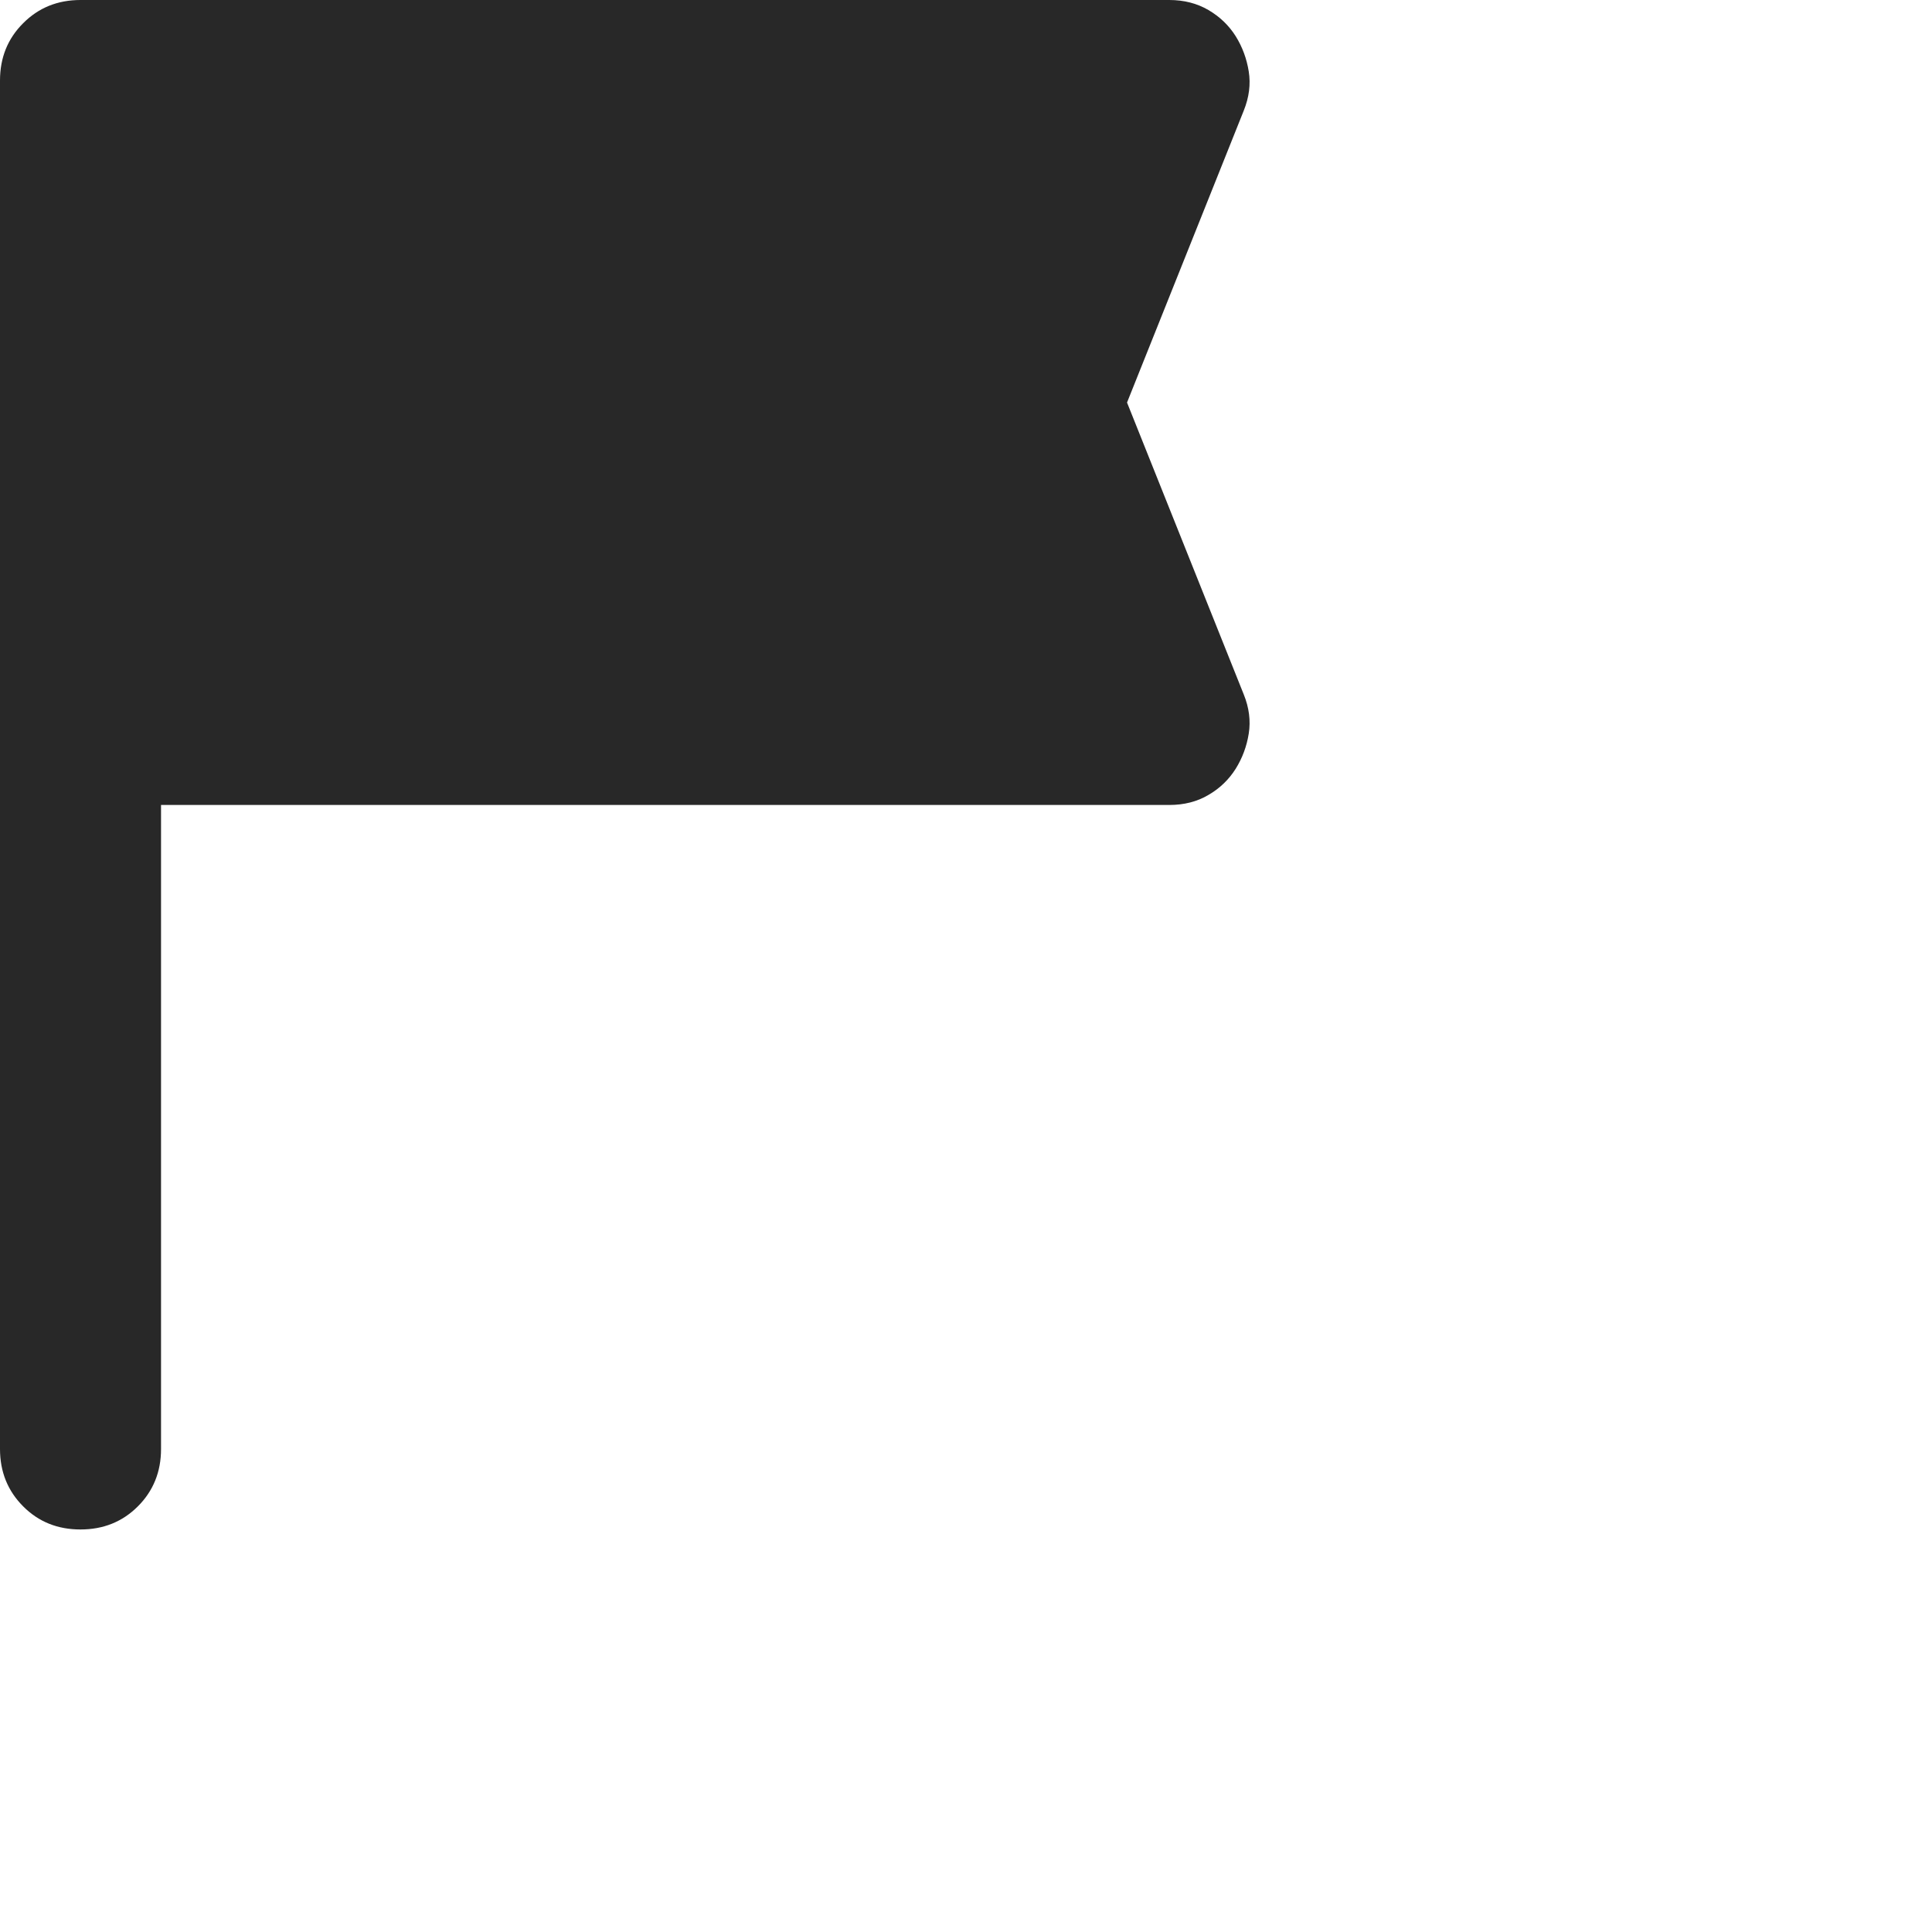
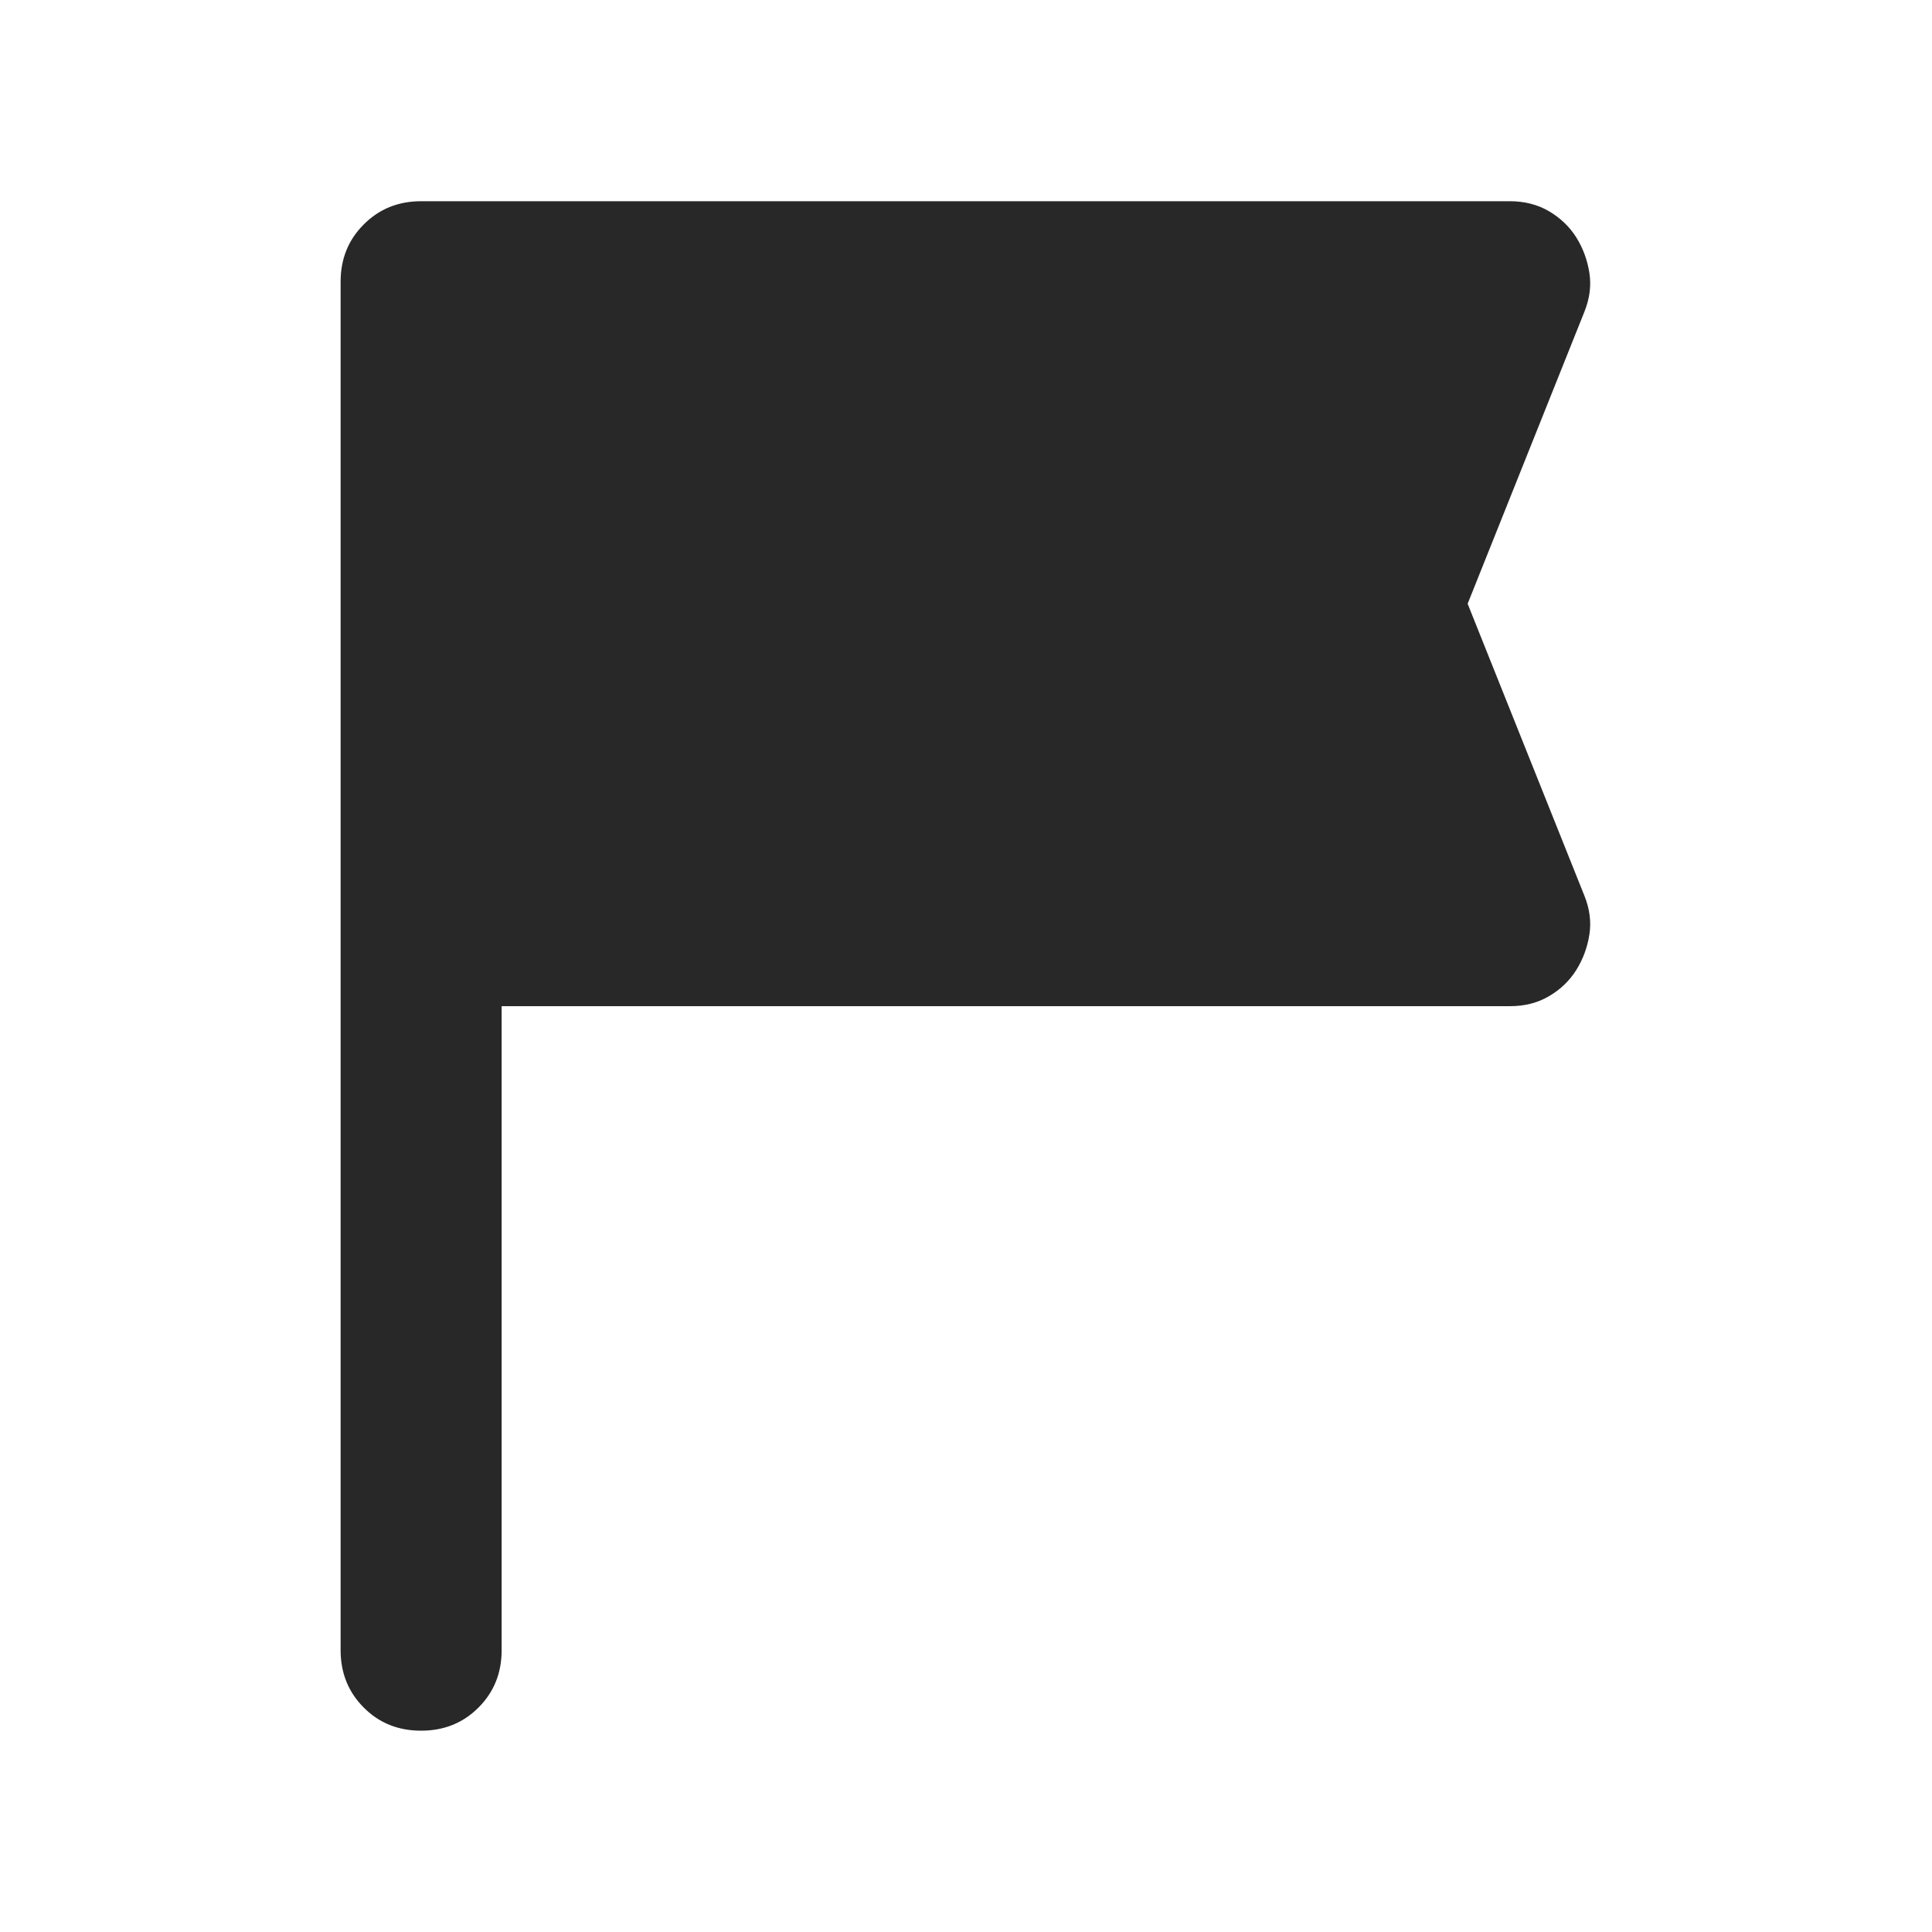
<svg xmlns="http://www.w3.org/2000/svg" width="20" height="20" viewBox="0 0 20 20" fill="none">
-   <path d="M1.667 8.333V15C1.667 15.236 1.587 15.434 1.427 15.594C1.267 15.754 1.069 15.833 0.833 15.833C0.597 15.833 0.399 15.754 0.24 15.594C0.08 15.434 0 15.236 0 15V0.833C0 0.597 0.08 0.399 0.24 0.24C0.399 0.08 0.597 0 0.833 0H12.104C12.257 0 12.392 0.035 12.51 0.104C12.629 0.174 12.722 0.264 12.792 0.375C12.861 0.486 12.906 0.608 12.927 0.74C12.948 0.872 12.931 1.007 12.875 1.146L11.667 4.167L12.875 7.188C12.931 7.326 12.948 7.462 12.927 7.594C12.906 7.726 12.861 7.847 12.792 7.958C12.722 8.069 12.629 8.16 12.51 8.229C12.392 8.299 12.257 8.333 12.104 8.333H1.667Z" fill="#282828" />
+   <path d="M5.193 10.416V17.083C5.193 17.319 5.113 17.517 4.953 17.677C4.793 17.837 4.595 17.916 4.359 17.916C4.123 17.916 3.925 17.837 3.766 17.677C3.606 17.517 3.526 17.319 3.526 17.083V2.916C3.526 2.68 3.606 2.482 3.766 2.323C3.925 2.163 4.123 2.083 4.359 2.083H15.63C15.783 2.083 15.918 2.118 16.036 2.187C16.154 2.257 16.248 2.347 16.318 2.458C16.387 2.569 16.432 2.691 16.453 2.823C16.474 2.955 16.457 3.09 16.401 3.229L15.193 6.25L16.401 9.271C16.457 9.409 16.474 9.545 16.453 9.677C16.432 9.809 16.387 9.93 16.318 10.041C16.248 10.152 16.154 10.243 16.036 10.312C15.918 10.382 15.783 10.416 15.63 10.416H5.193Z" fill="#282828" />
</svg>
